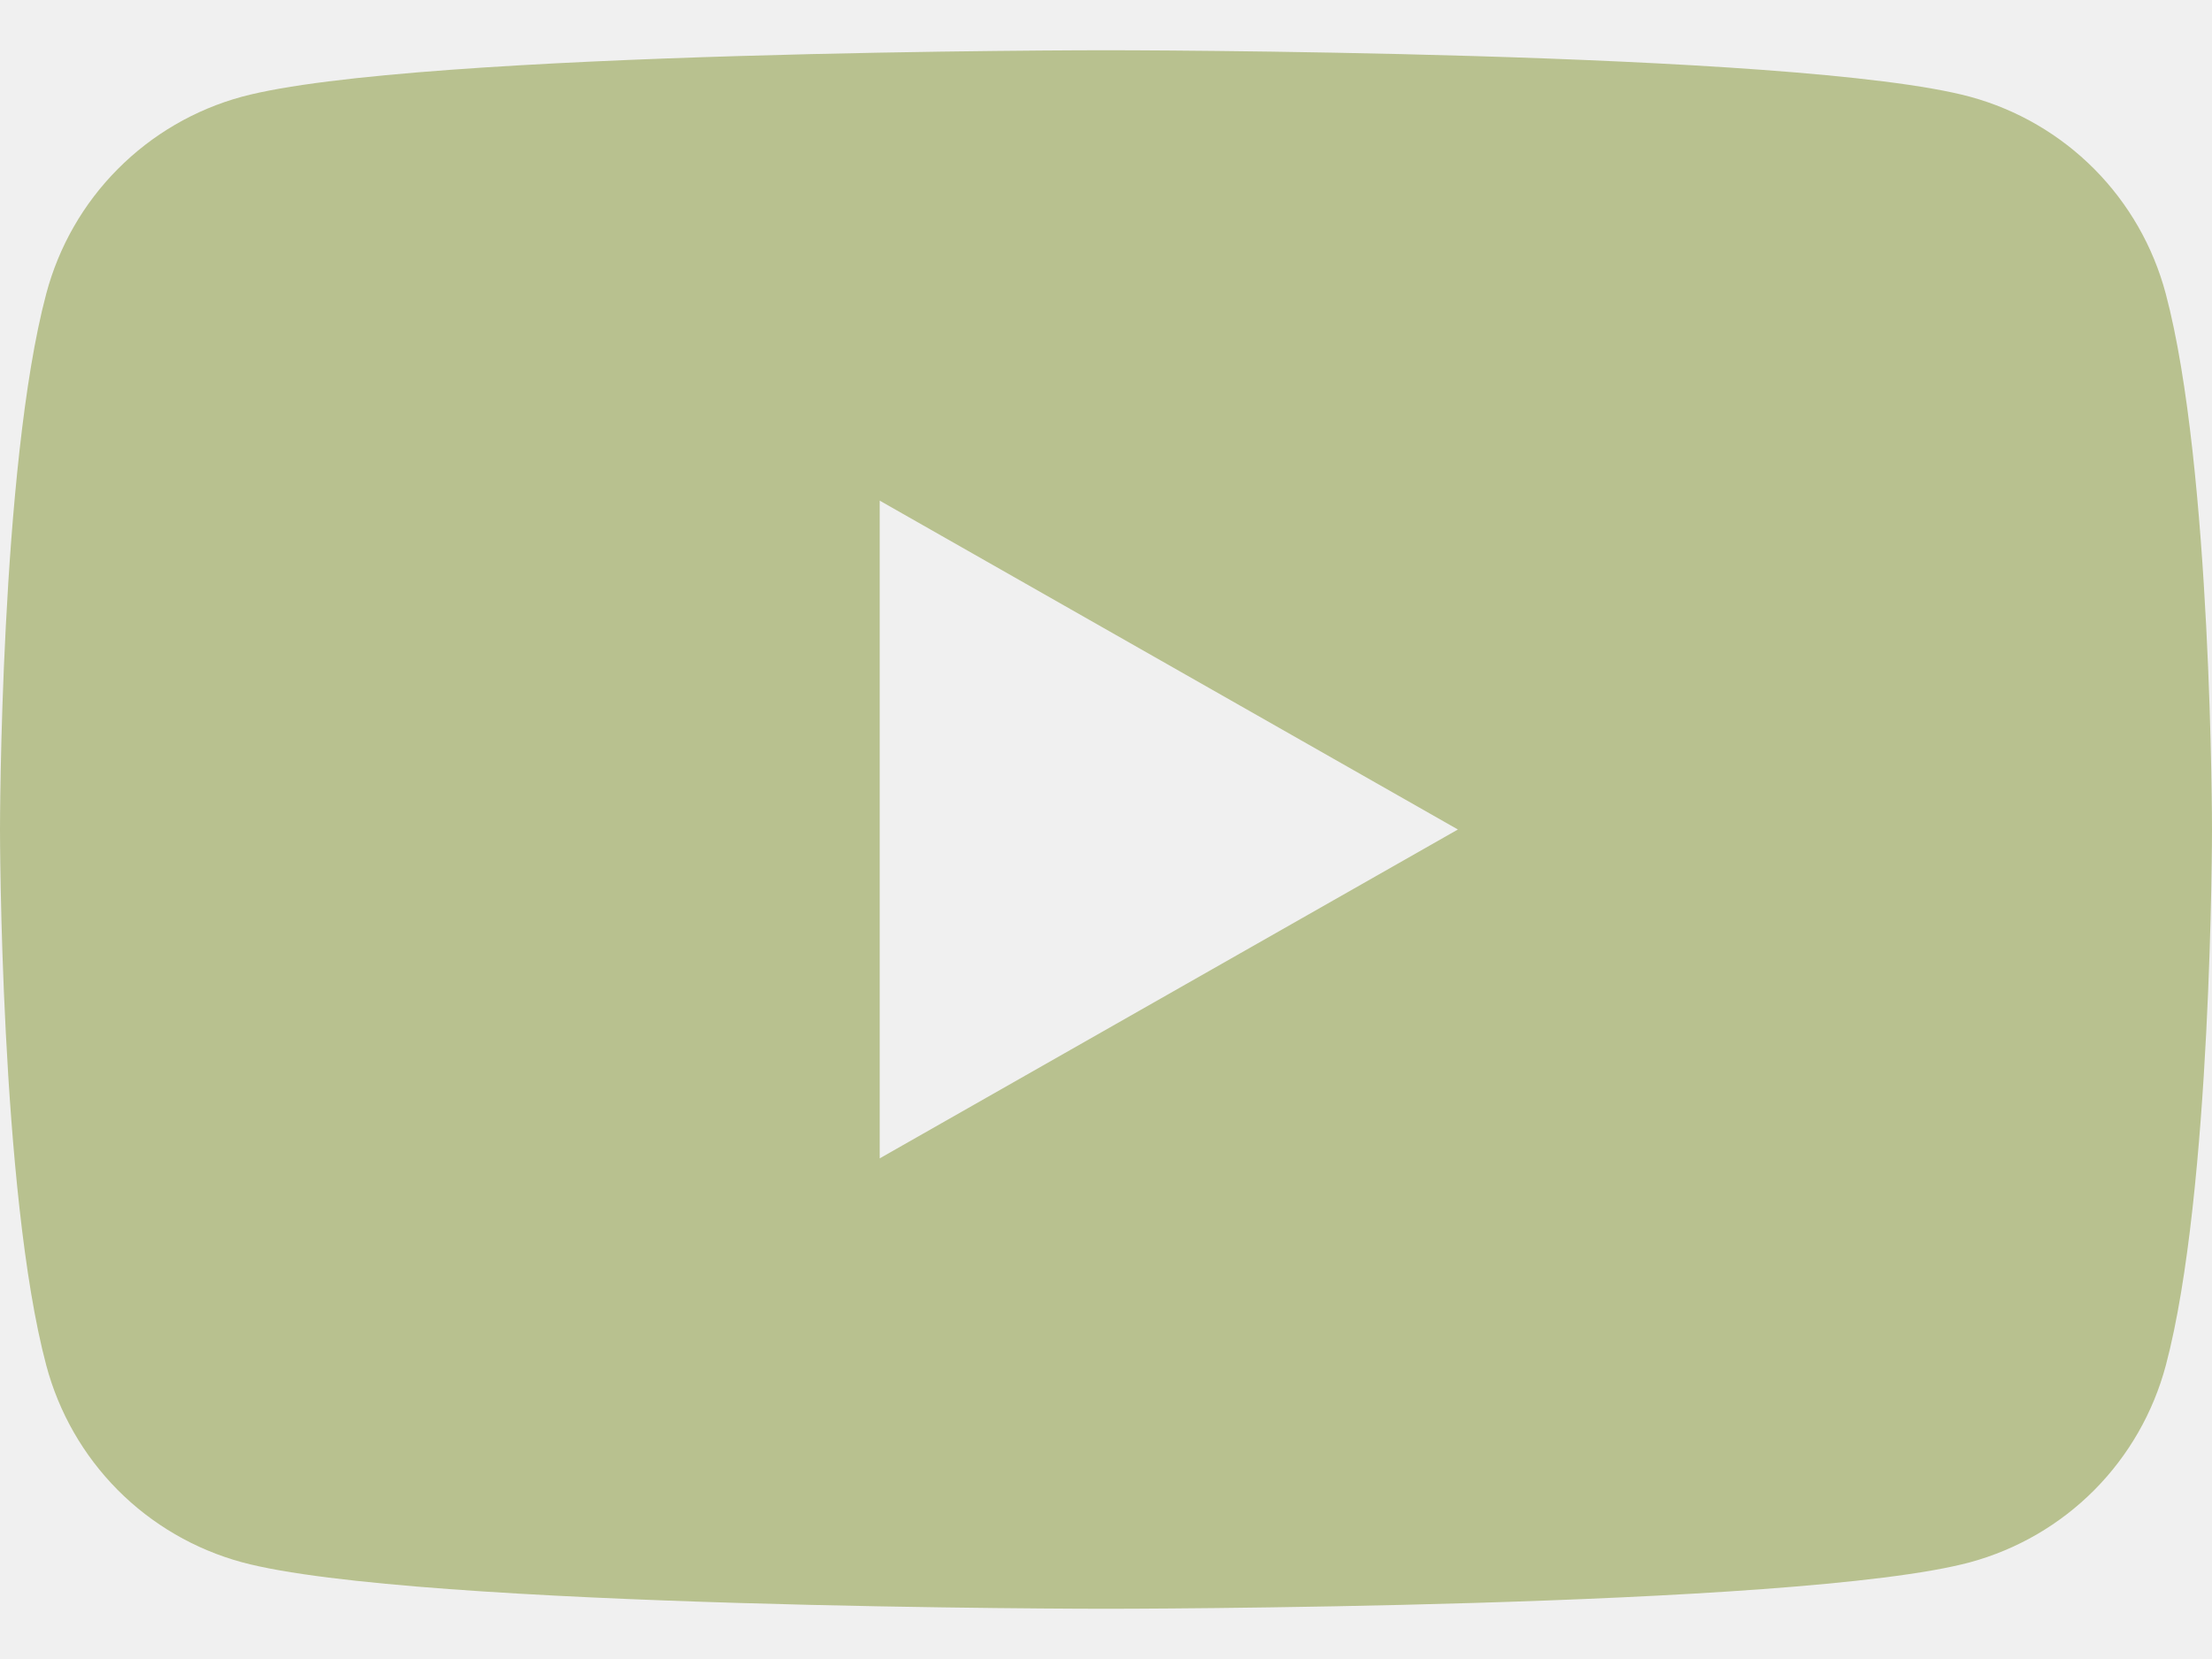
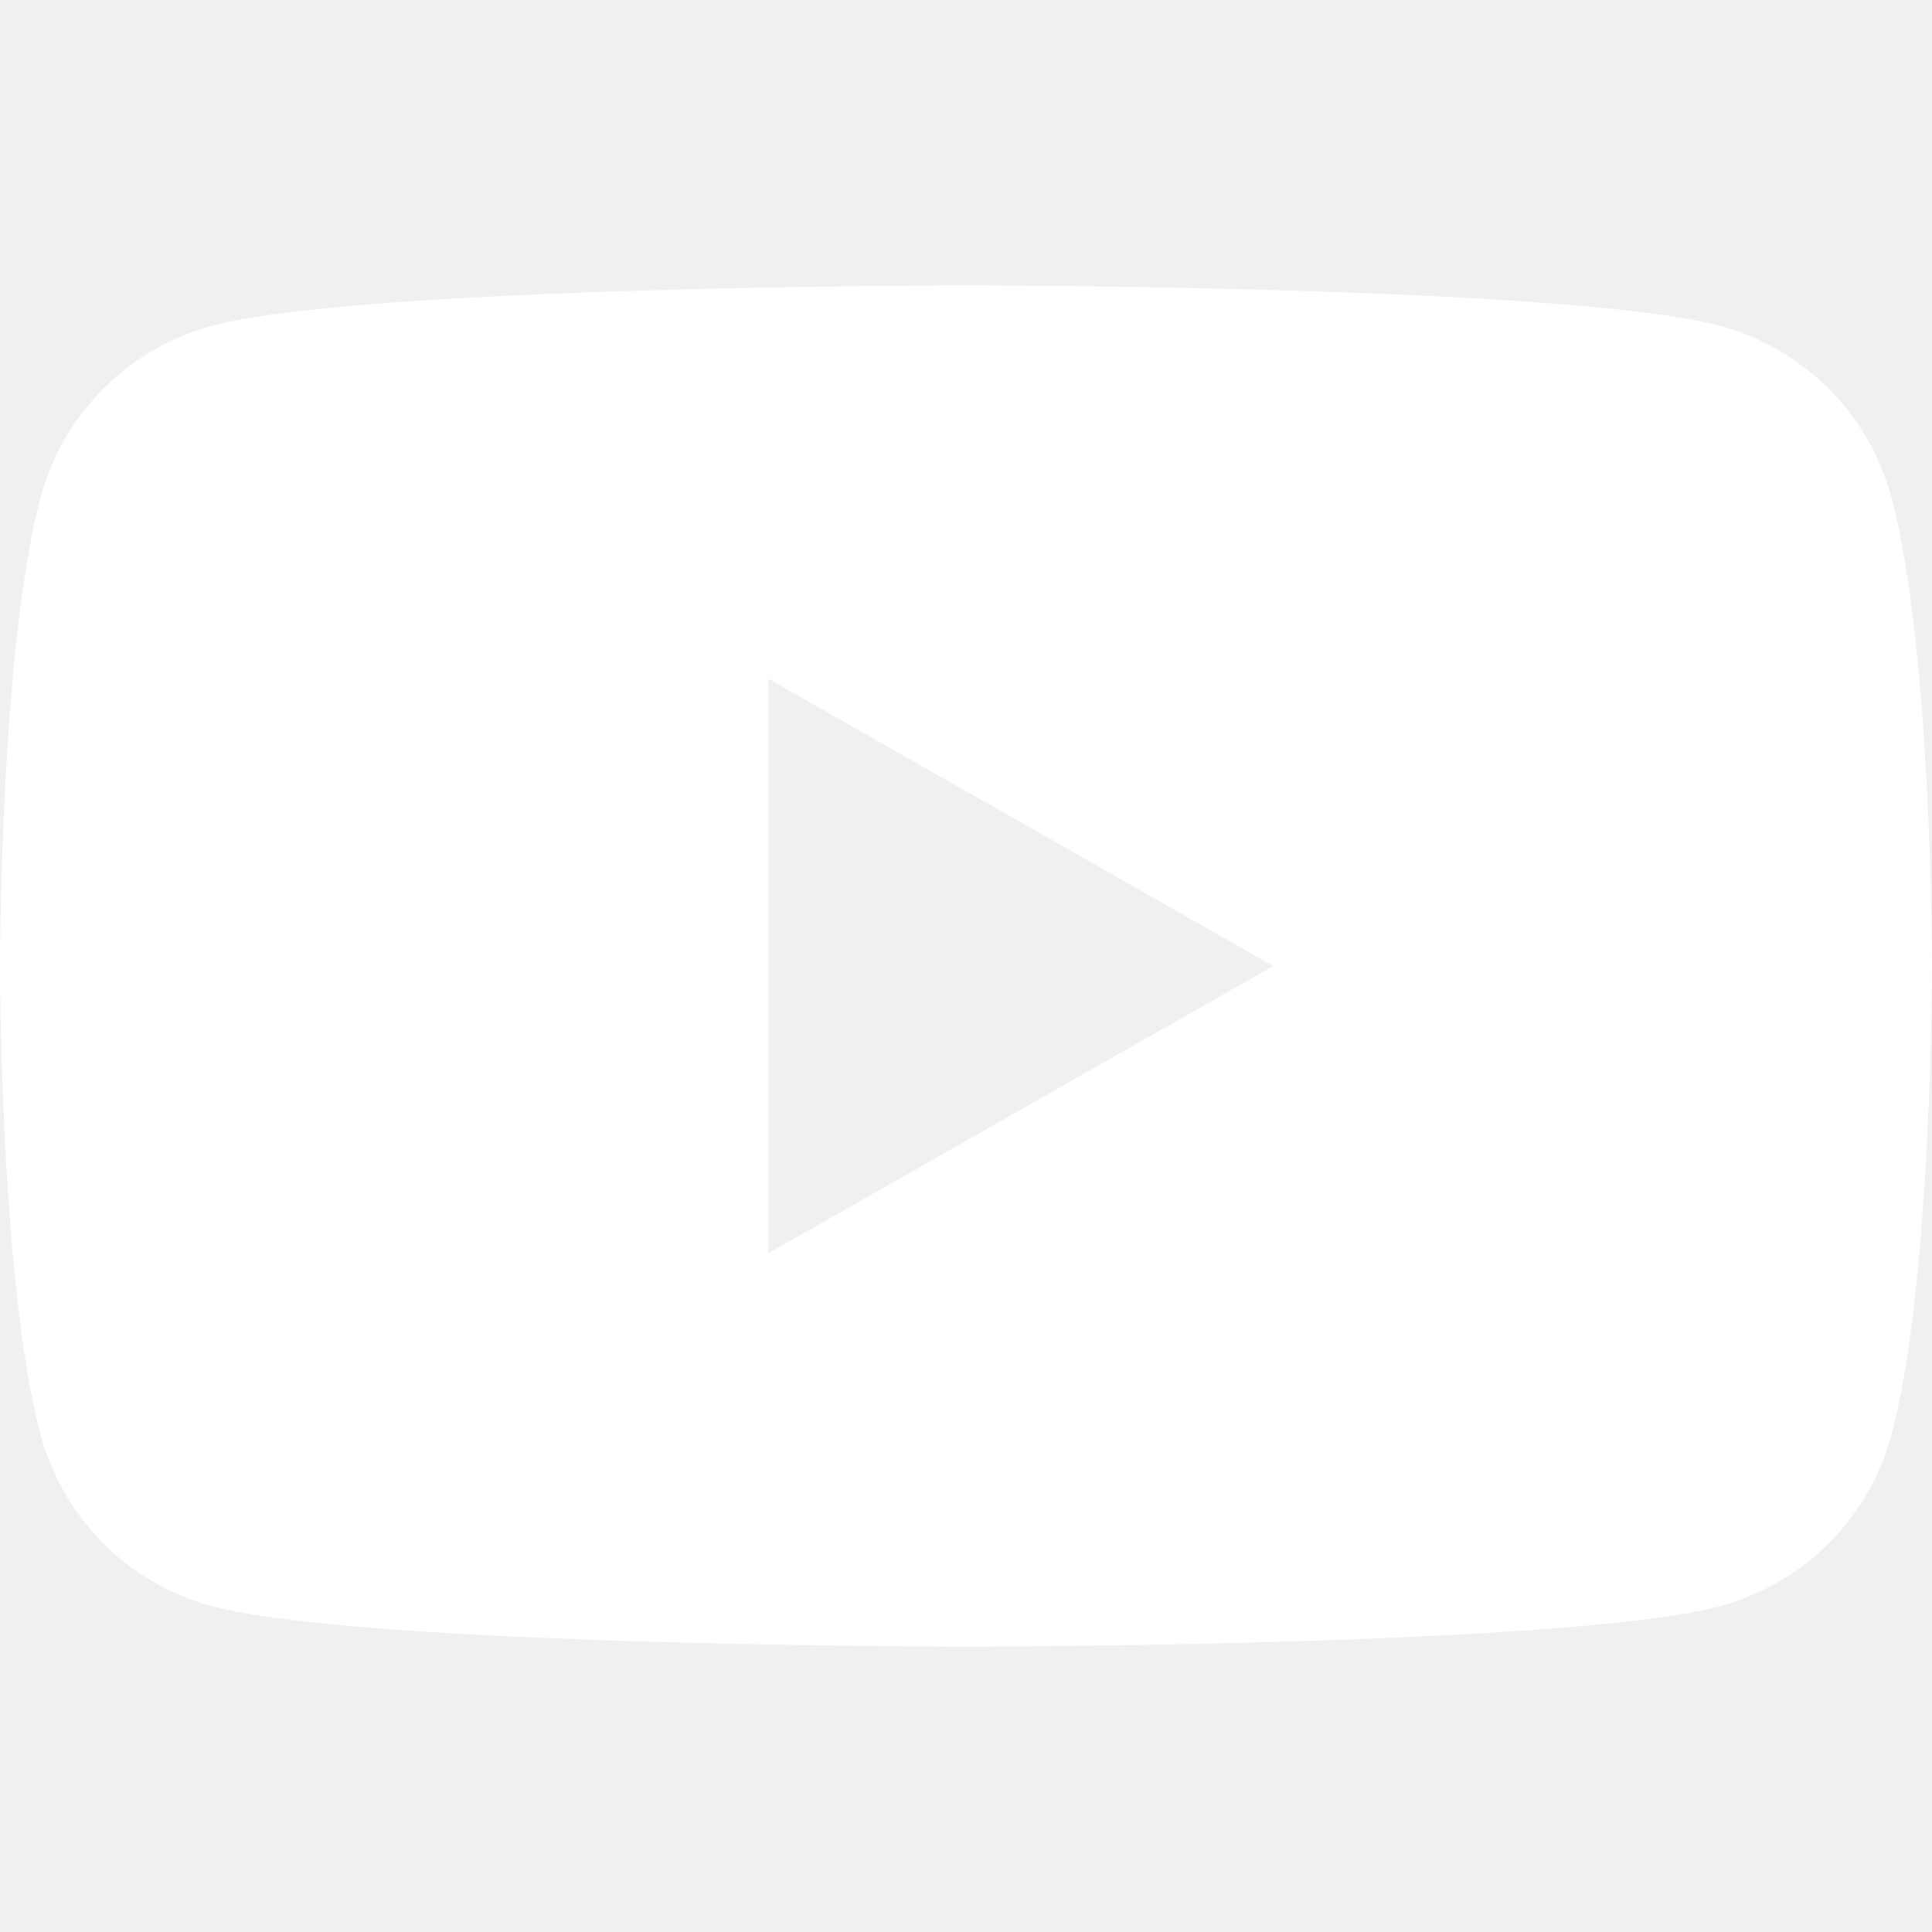
- <svg xmlns="http://www.w3.org/2000/svg" width="24" height="18" viewBox="0 0 24 18" fill="none">
-   <path d="M23.498 3.186C23.362 2.675 23.095 2.209 22.723 1.834C22.35 1.459 21.886 1.189 21.376 1.05C19.505 0.545 12 0.545 12 0.545C12 0.545 4.495 0.545 2.623 1.05C2.113 1.189 1.649 1.46 1.277 1.835C0.905 2.209 0.638 2.675 0.502 3.186C0 5.07 0 9 0 9C0 9 0 12.93 0.502 14.814C0.638 15.325 0.905 15.791 1.277 16.166C1.65 16.541 2.114 16.811 2.624 16.95C4.495 17.455 12 17.455 12 17.455C12 17.455 19.505 17.455 21.377 16.95C21.887 16.811 22.351 16.541 22.724 16.166C23.096 15.791 23.363 15.325 23.499 14.814C24 12.93 24 9 24 9C24 9 24 5.07 23.498 3.186ZM9.545 12.568V5.432L15.818 9L9.545 12.568Z" fill="#B8C18F" />
+ <svg xmlns="http://www.w3.org/2000/svg" width="24" height="24" viewBox="0 0 24 24" fill="none">
+   <path d="M23.498 6.186C23.362 5.675 23.095 5.209 22.723 4.834C22.35 4.459 21.886 4.189 21.376 4.05C19.505 3.545 12 3.545 12 3.545C12 3.545 4.495 3.545 2.623 4.05C2.113 4.189 1.649 4.46 1.277 4.835C0.905 5.209 0.638 5.675 0.502 6.186C0 8.07 0 12 0 12C0 12 0 15.93 0.502 17.814C0.638 18.325 0.905 18.791 1.277 19.166C1.65 19.541 2.114 19.811 2.624 19.95C4.495 20.455 12 20.455 12 20.455C12 20.455 19.505 20.455 21.377 19.95C21.887 19.811 22.351 19.541 22.724 19.166C23.096 18.791 23.363 18.325 23.499 17.814C24 15.93 24 12 24 12C24 12 24 8.07 23.498 6.186ZM9.545 15.568V8.432L15.818 12L9.545 15.568Z" fill="white" />
</svg>
